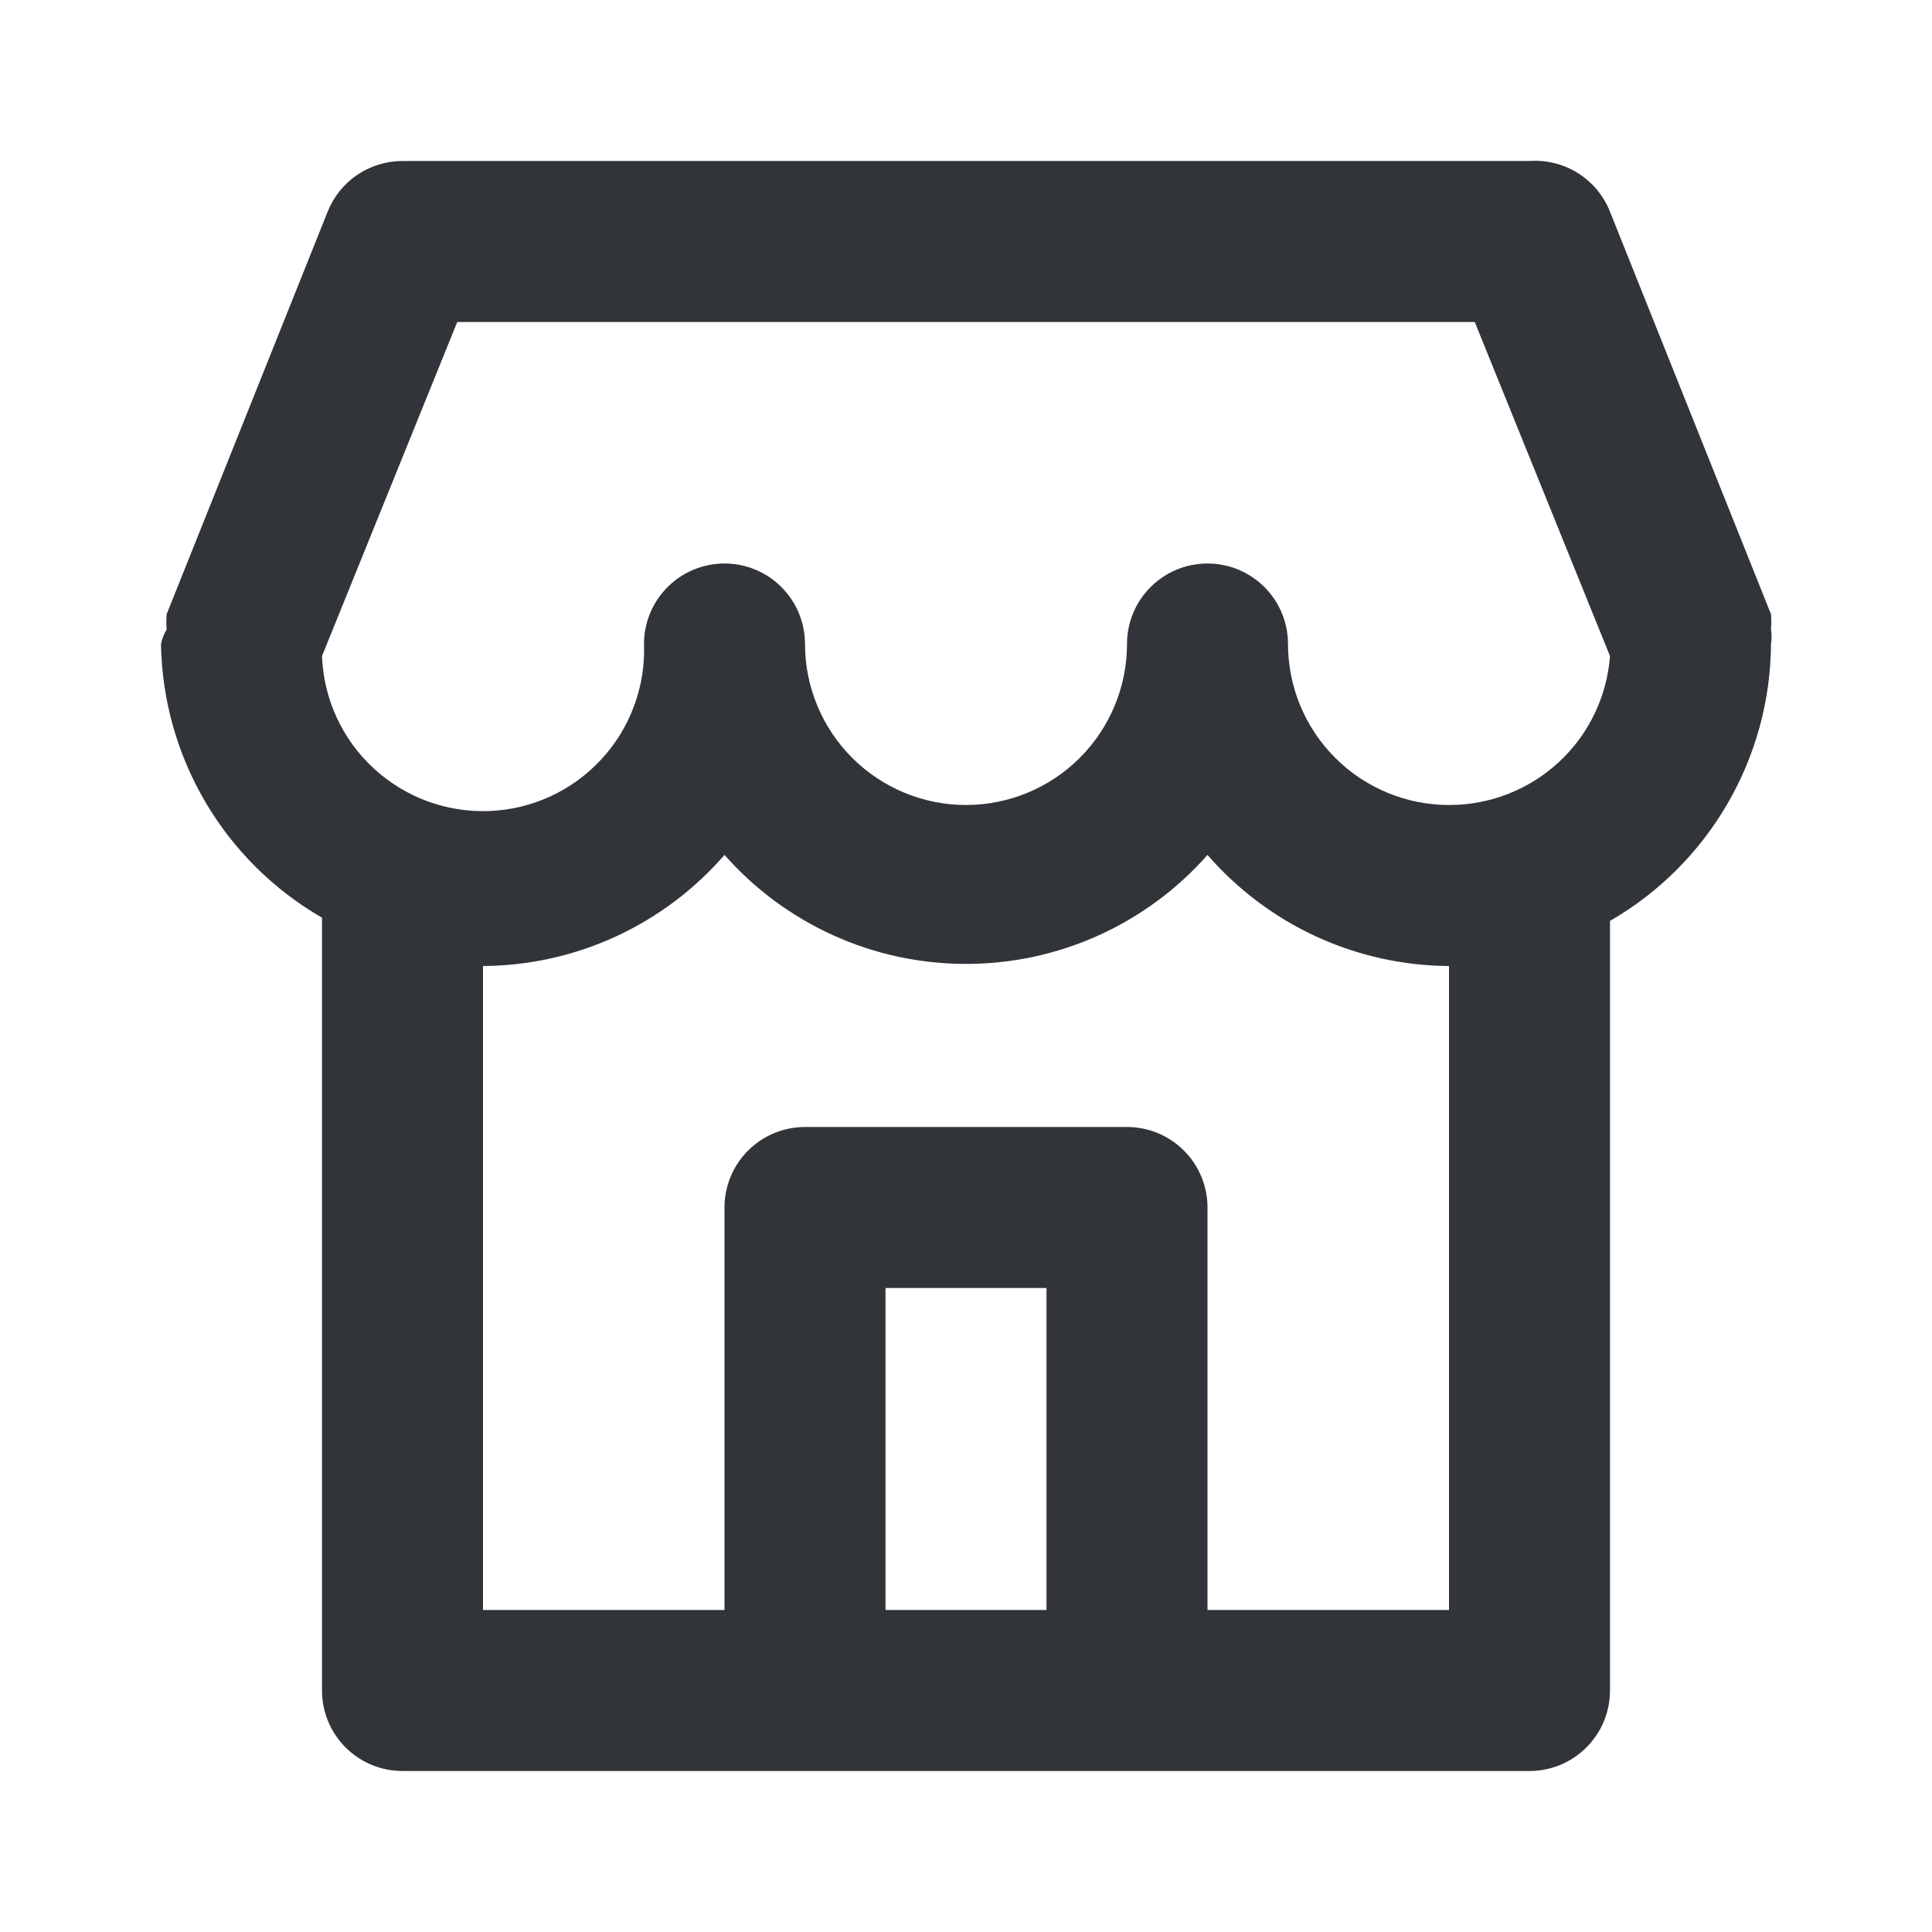
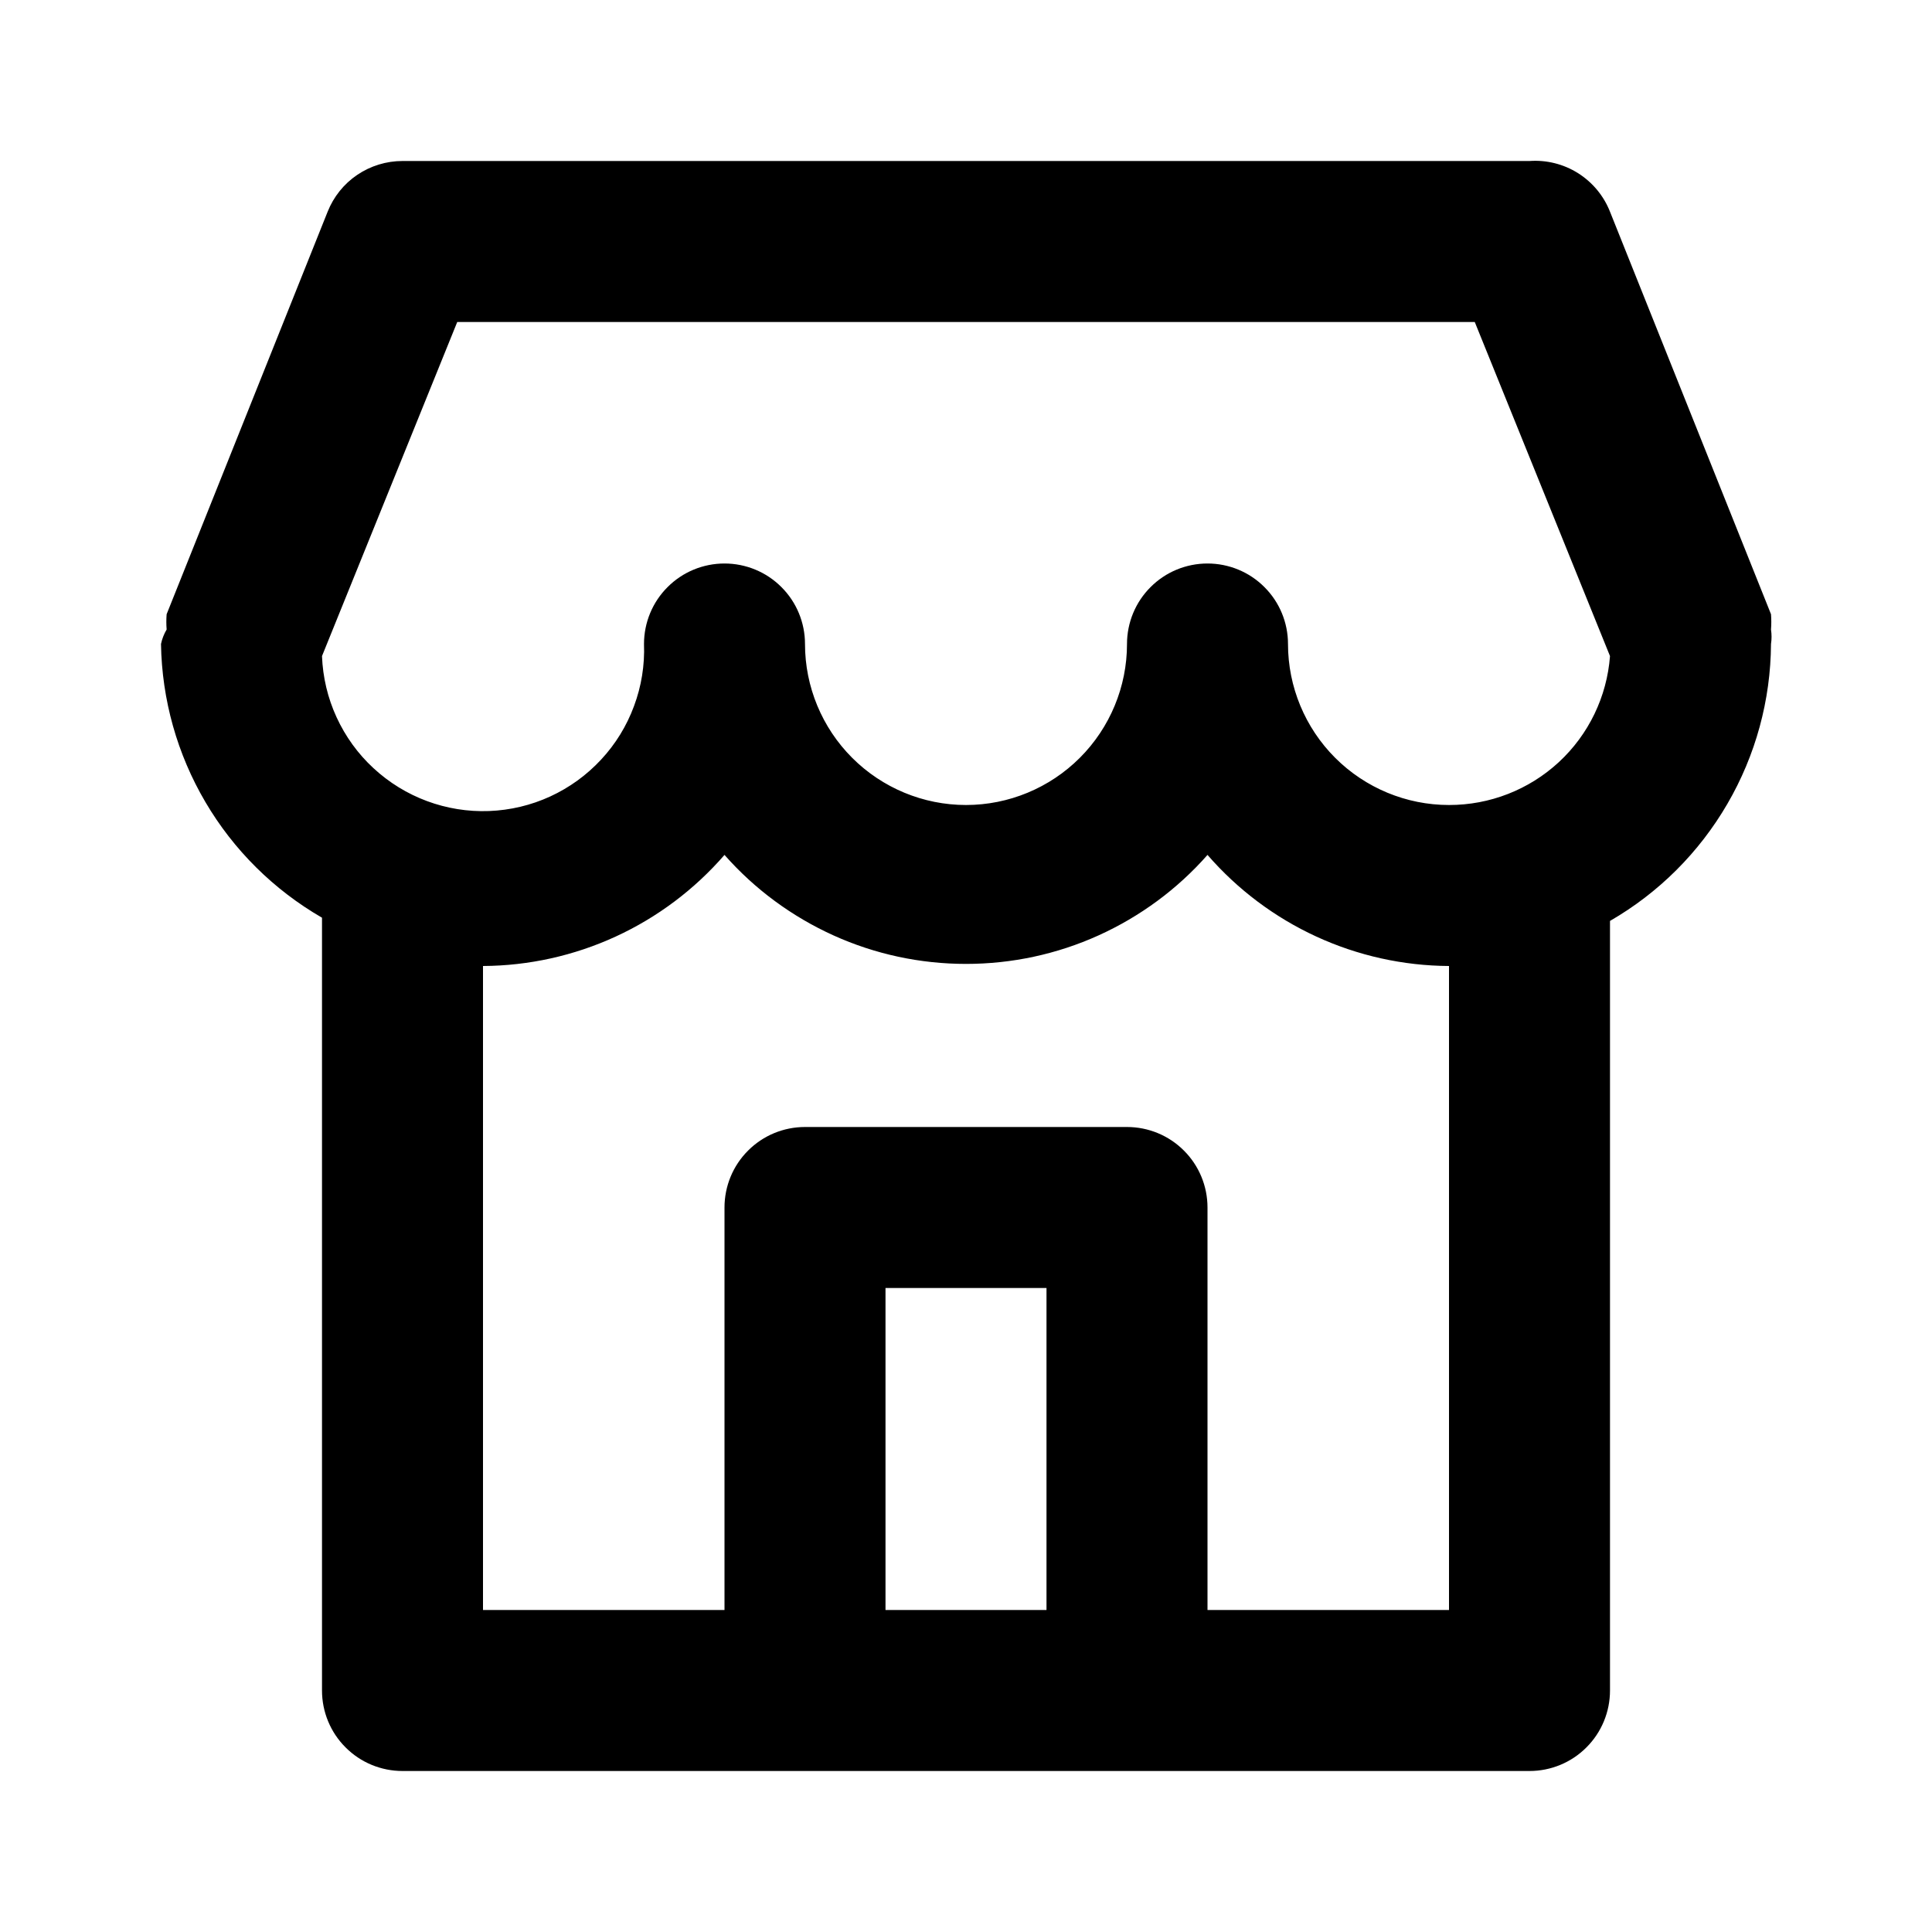
<svg xmlns="http://www.w3.org/2000/svg" width="24" height="24" viewBox="0 0 24 24" fill="none">
-   <path d="M22 7.82C22.005 7.757 22.005 7.693 22 7.63L20 2.63C19.922 2.432 19.783 2.265 19.603 2.151C19.423 2.038 19.212 1.985 19 2H5C4.8 2 4.604 2.06 4.438 2.172C4.272 2.284 4.144 2.444 4.07 2.63L2.07 7.63C2.065 7.693 2.065 7.757 2.07 7.82C2.037 7.876 2.013 7.937 2 8C2.011 8.691 2.201 9.368 2.552 9.964C2.902 10.56 3.401 11.054 4 11.4V21C4 21.265 4.105 21.52 4.293 21.707C4.48 21.895 4.735 22 5 22H19C19.265 22 19.52 21.895 19.707 21.707C19.895 21.52 20 21.265 20 21V11.44C20.605 11.091 21.107 10.59 21.458 9.986C21.809 9.383 21.996 8.698 22 8C22.009 7.94 22.009 7.88 22 7.82ZM13 20H11V16H13V20ZM18 20H15V15C15 14.735 14.895 14.48 14.707 14.293C14.52 14.105 14.265 14 14 14H10C9.735 14 9.48 14.105 9.293 14.293C9.105 14.48 9 14.735 9 15V20H6V12C6.569 11.997 7.132 11.872 7.649 11.634C8.166 11.396 8.627 11.05 9 10.62C9.375 11.046 9.837 11.386 10.354 11.62C10.871 11.854 11.432 11.974 12 11.974C12.568 11.974 13.129 11.854 13.646 11.62C14.163 11.386 14.625 11.046 15 10.62C15.373 11.05 15.834 11.396 16.351 11.634C16.868 11.872 17.43 11.997 18 12V20ZM18 10C17.47 10 16.961 9.789 16.586 9.414C16.211 9.039 16 8.53 16 8C16 7.735 15.895 7.48 15.707 7.293C15.52 7.105 15.265 7 15 7C14.735 7 14.48 7.105 14.293 7.293C14.105 7.48 14 7.735 14 8C14 8.53 13.789 9.039 13.414 9.414C13.039 9.789 12.53 10 12 10C11.47 10 10.961 9.789 10.586 9.414C10.211 9.039 10 8.53 10 8C10 7.735 9.895 7.48 9.707 7.293C9.52 7.105 9.265 7 9 7C8.735 7 8.48 7.105 8.293 7.293C8.105 7.48 8 7.735 8 8C8.01 8.263 7.968 8.525 7.876 8.771C7.785 9.018 7.646 9.244 7.467 9.436C7.288 9.629 7.074 9.784 6.835 9.894C6.596 10.004 6.338 10.065 6.075 10.075C5.545 10.095 5.028 9.903 4.639 9.542C4.446 9.364 4.291 9.149 4.181 8.91C4.071 8.671 4.01 8.413 4 8.15L5.68 4H18.32L20 8.15C19.962 8.654 19.735 9.125 19.364 9.468C18.993 9.811 18.505 10.001 18 10Z" fill="#313438" />
+   <path d="M22 7.82C22.005 7.757 22.005 7.693 22 7.63L20 2.63C19.922 2.432 19.783 2.265 19.603 2.151C19.423 2.038 19.212 1.985 19 2H5C4.8 2 4.604 2.06 4.438 2.172C4.272 2.284 4.144 2.444 4.07 2.63L2.07 7.63C2.065 7.693 2.065 7.757 2.07 7.82C2.037 7.876 2.013 7.937 2 8C2.011 8.691 2.201 9.368 2.552 9.964C2.902 10.56 3.401 11.054 4 11.4V21C4 21.265 4.105 21.52 4.293 21.707C4.48 21.895 4.735 22 5 22H19C19.265 22 19.52 21.895 19.707 21.707C19.895 21.52 20 21.265 20 21V11.44C20.605 11.091 21.107 10.59 21.458 9.986C21.809 9.383 21.996 8.698 22 8C22.009 7.94 22.009 7.88 22 7.82ZM13 20H11V16H13V20ZM18 20H15V15C15 14.735 14.895 14.48 14.707 14.293C14.52 14.105 14.265 14 14 14H10C9.735 14 9.48 14.105 9.293 14.293C9.105 14.48 9 14.735 9 15V20H6V12C6.569 11.997 7.132 11.872 7.649 11.634C8.166 11.396 8.627 11.05 9 10.62C9.375 11.046 9.837 11.386 10.354 11.62C10.871 11.854 11.432 11.974 12 11.974C12.568 11.974 13.129 11.854 13.646 11.62C14.163 11.386 14.625 11.046 15 10.62C15.373 11.05 15.834 11.396 16.351 11.634C16.868 11.872 17.43 11.997 18 12V20ZM18 10C17.47 10 16.961 9.789 16.586 9.414C16.211 9.039 16 8.53 16 8C16 7.735 15.895 7.48 15.707 7.293C15.52 7.105 15.265 7 15 7C14.735 7 14.48 7.105 14.293 7.293C14.105 7.48 14 7.735 14 8C14 8.53 13.789 9.039 13.414 9.414C13.039 9.789 12.53 10 12 10C11.47 10 10.961 9.789 10.586 9.414C10.211 9.039 10 8.53 10 8C10 7.735 9.895 7.48 9.707 7.293C9.52 7.105 9.265 7 9 7C8.735 7 8.48 7.105 8.293 7.293C8.105 7.48 8 7.735 8 8C8.01 8.263 7.968 8.525 7.876 8.771C7.785 9.018 7.646 9.244 7.467 9.436C7.288 9.629 7.074 9.784 6.835 9.894C6.596 10.004 6.338 10.065 6.075 10.075C5.545 10.095 5.028 9.903 4.639 9.542C4.446 9.364 4.291 9.149 4.181 8.91C4.071 8.671 4.01 8.413 4 8.15L5.68 4H18.32L20 8.15C19.962 8.654 19.735 9.125 19.364 9.468C18.993 9.811 18.505 10.001 18 10Z" fill="currentColor" />
</svg>
